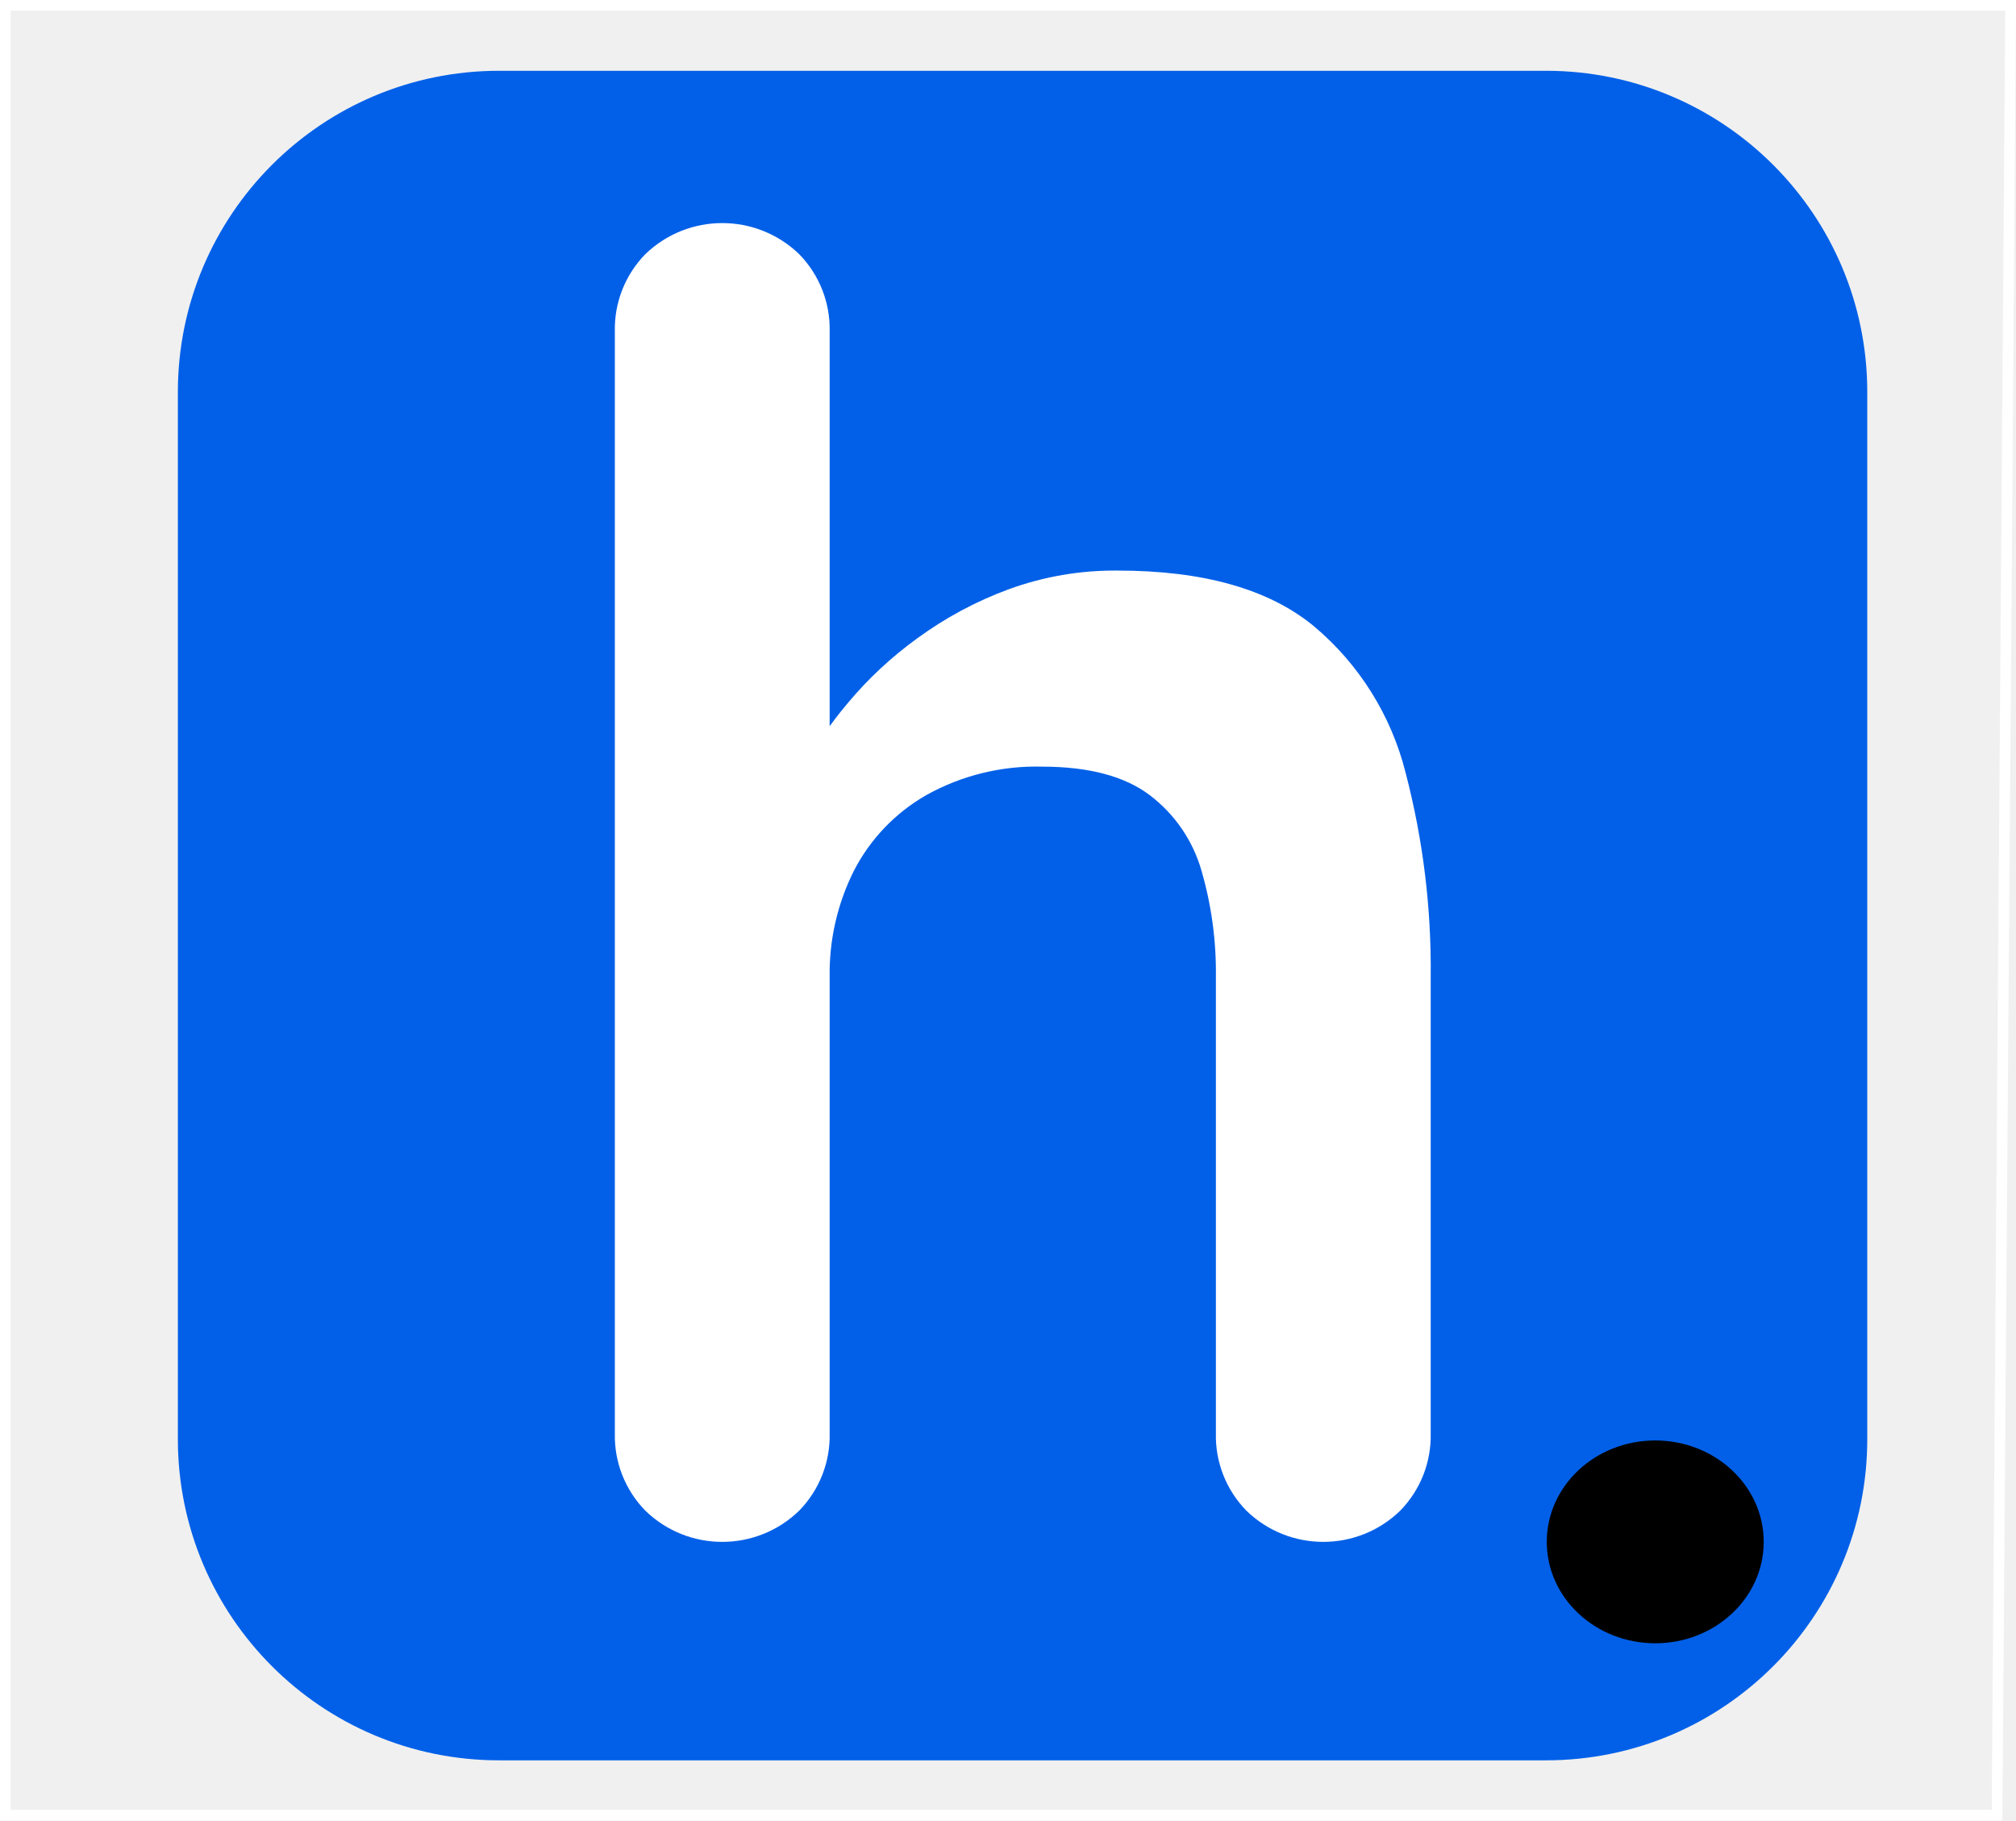
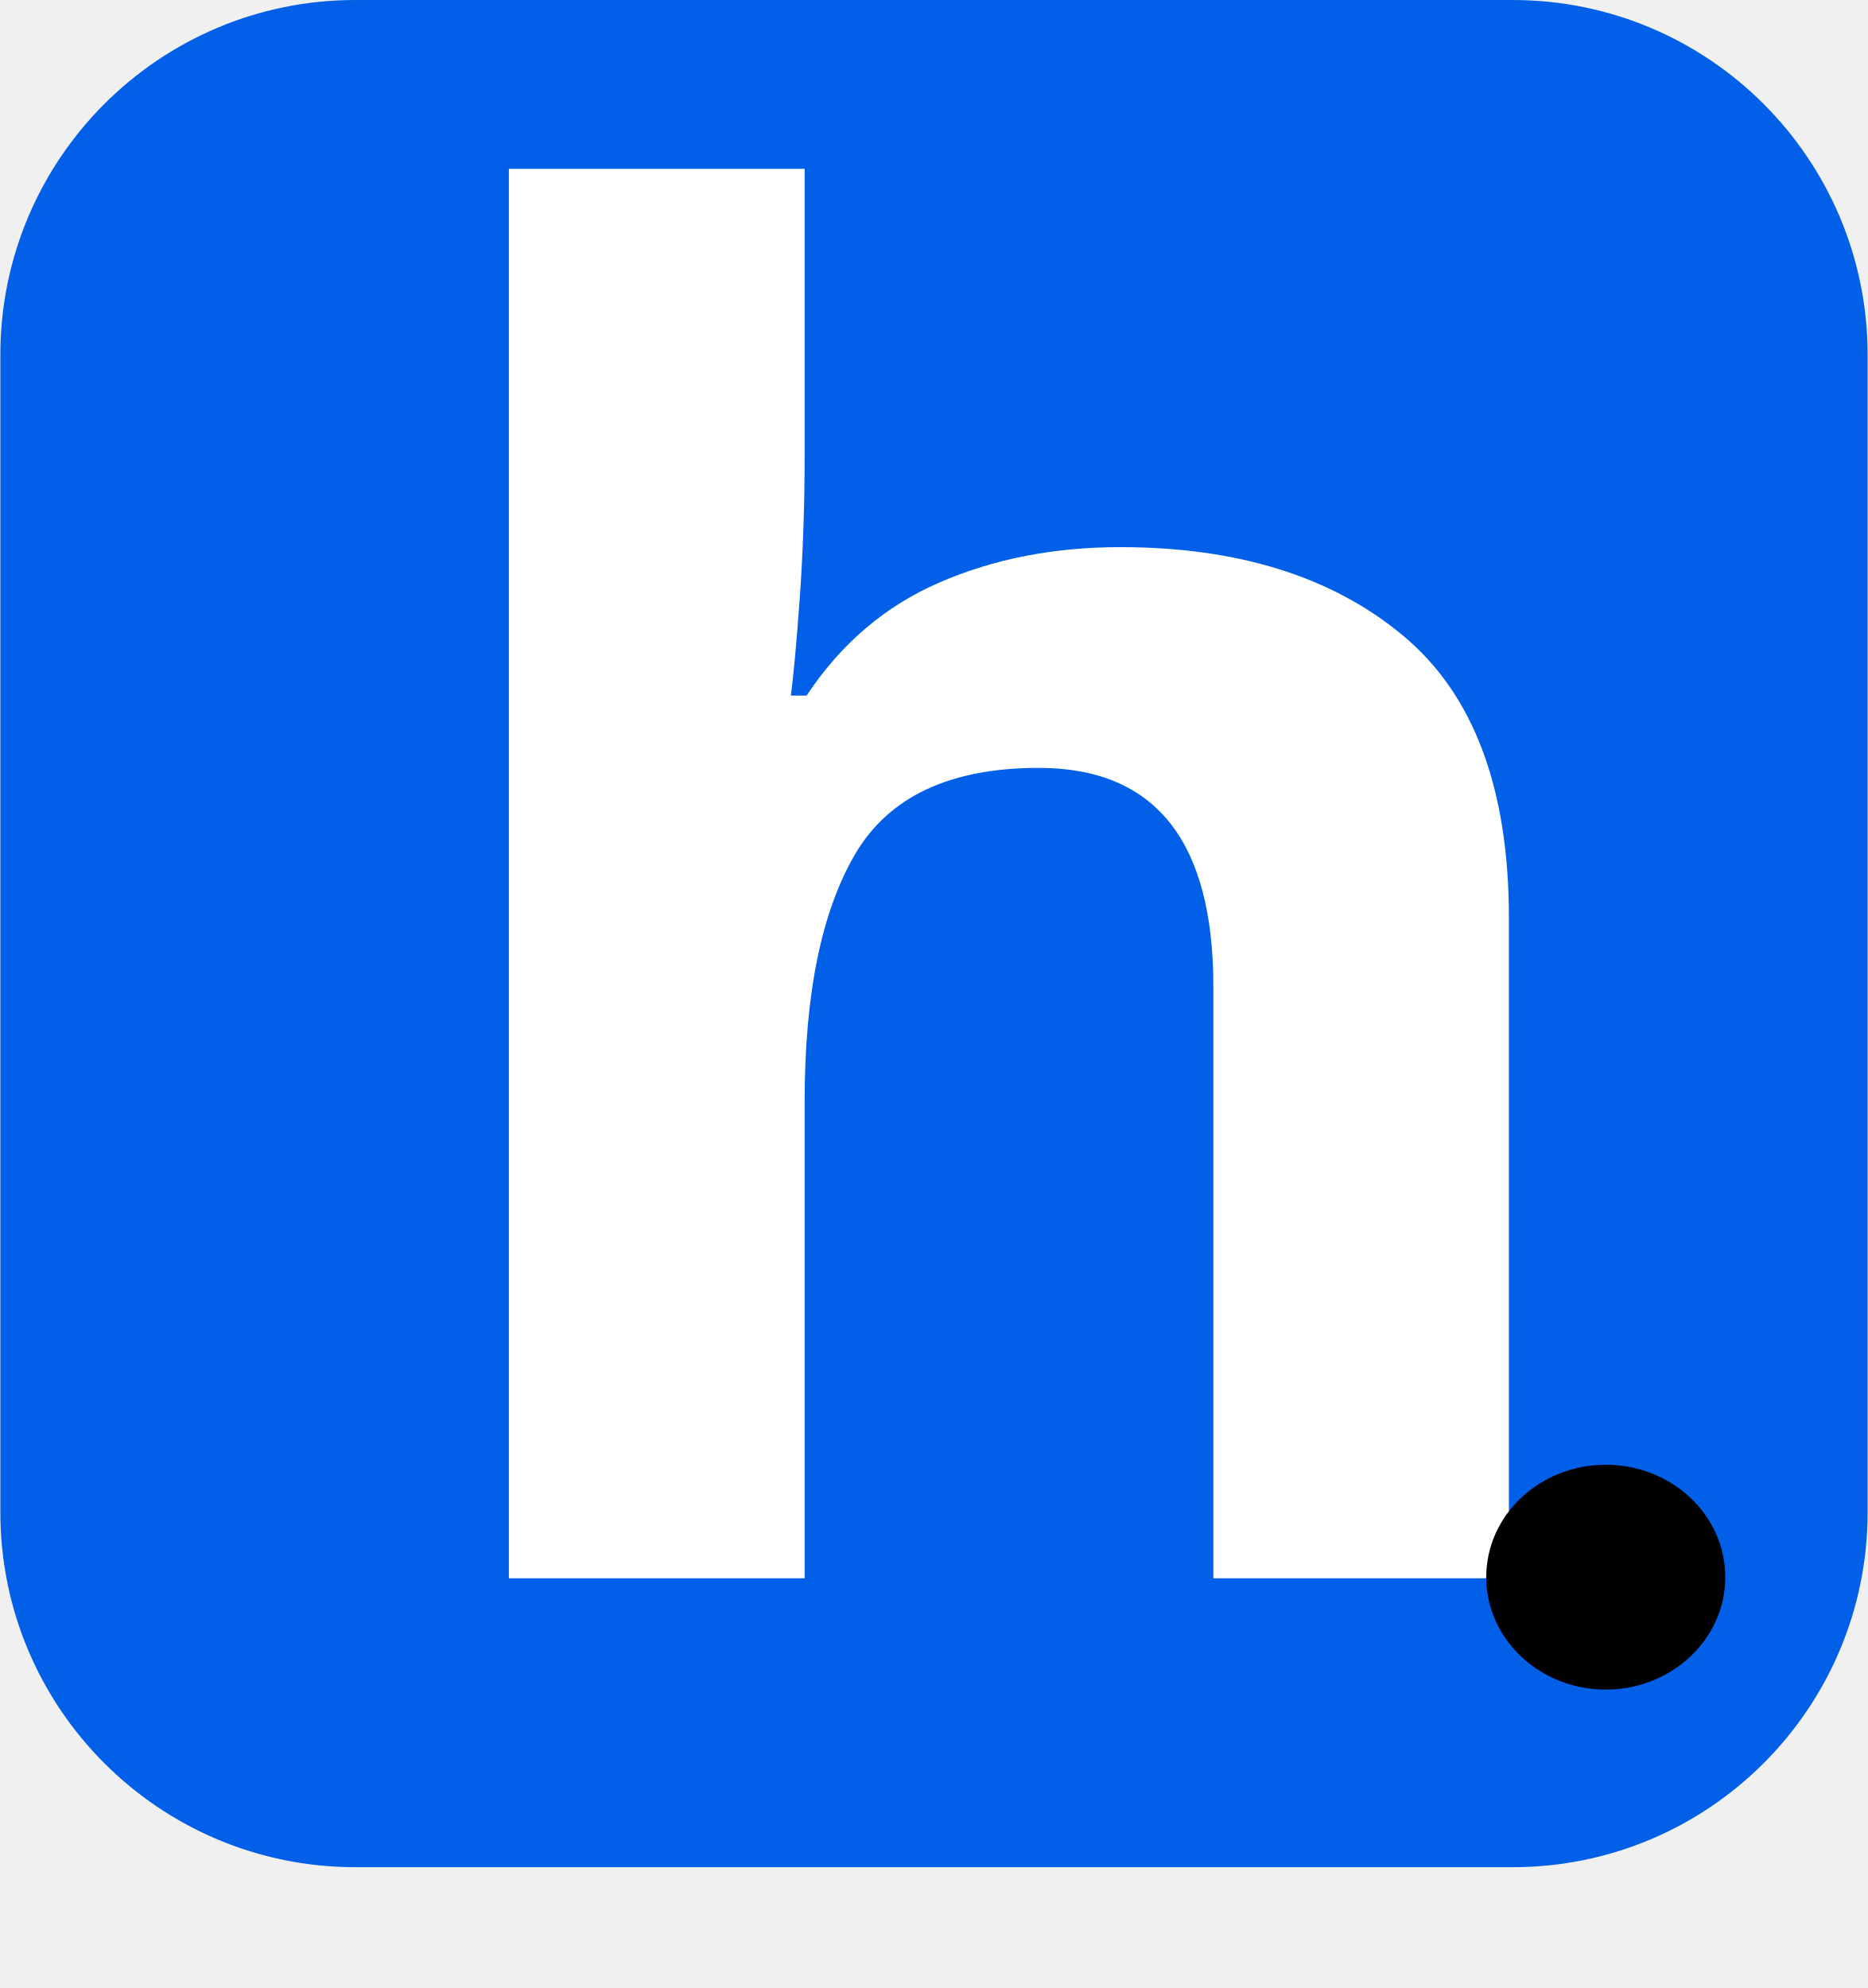
- <svg xmlns="http://www.w3.org/2000/svg" id="Layer_1" data-name="Layer 1" width="188.27" height="170" viewBox="0 0 188.27 170">
+ <svg xmlns="http://www.w3.org/2000/svg" id="Layer_1" data-name="Layer 1" viewBox="0 0 157.8 168.01">
  <defs>
    <style>
      .cls-1 {
        fill: #0260e8;
      }

      .cls-2 {
+         isolation: isolate;
+         font-size: 156.72px;
        fill: #fff;
-       }
- 
-       .cls-3, .cls-4 {
-         fill: none;
-       }
- 
-       .cls-4 {
-         stroke: #fff;
-         stroke-miterlimit: 10;
+         font-family: Quicksand-Bold, Quicksand;
+         font-weight: 700;
      }
    </style>
  </defs>
-   <rect class="cls-1" x="16.61" y="6.61" width="157.77" height="157.77" rx="30" />
-   <ellipse cx="154.58" cy="143.98" rx="10.13" ry="9.47" />
-   <path class="cls-2" d="M508.86,467.78q12,0,18.3,5.16a26.18,26.18,0,0,1,8.61,13.73,72.24,72.24,0,0,1,2.34,19.05v42.6a10,10,0,0,1-2.84,7.24,10.31,10.31,0,0,1-14.38,0,10,10,0,0,1-2.84-7.24v-42.6a34.11,34.11,0,0,0-1.34-9.9,13.52,13.52,0,0,0-4.84-7.07q-3.51-2.65-10-2.66A21.07,21.07,0,0,0,491,488.75a17.2,17.2,0,0,0-6.76,7.07,21.35,21.35,0,0,0-2.26,9.9v42.6a10,10,0,0,1-2.84,7.24,10.31,10.31,0,0,1-14.38,0,10,10,0,0,1-2.84-7.24V445.48a10,10,0,0,1,2.84-7.24,10.34,10.34,0,0,1,14.38,0,10,10,0,0,1,2.84,7.24v41.27l-2.51-.5a38,38,0,0,1,4.18-6.07,35.73,35.73,0,0,1,6.52-6.08,34.82,34.82,0,0,1,8.52-4.57A28.83,28.83,0,0,1,508.86,467.78Z" transform="translate(-404.5 -414.5)" />
-   <rect id="_Slice_" data-name="&lt;Slice&gt;" class="cls-3" x="0.5" y="0.5" width="186" height="169" />
-   <polygon class="cls-4" points="0.5 0.5 187.77 0.5 186.5 169.5 0.5 169.5 0.5 0.5" />
+   <path class="cls-1" d="M1008,621.63h-97.8a30,30,0,0,1-30-30v-97.8a30,30,0,0,1,30-30H1008a30,30,0,0,1,30,30v97.8A30,30,0,0,1,1008,621.63Z" transform="translate(-880.17 -463.83)" />
+   <text class="cls-2" transform="translate(29.93 133.38) scale(1.07 1)">h</text>
+   <ellipse cx="135.7" cy="133.29" rx="10.1" ry="9.5" />
</svg>
